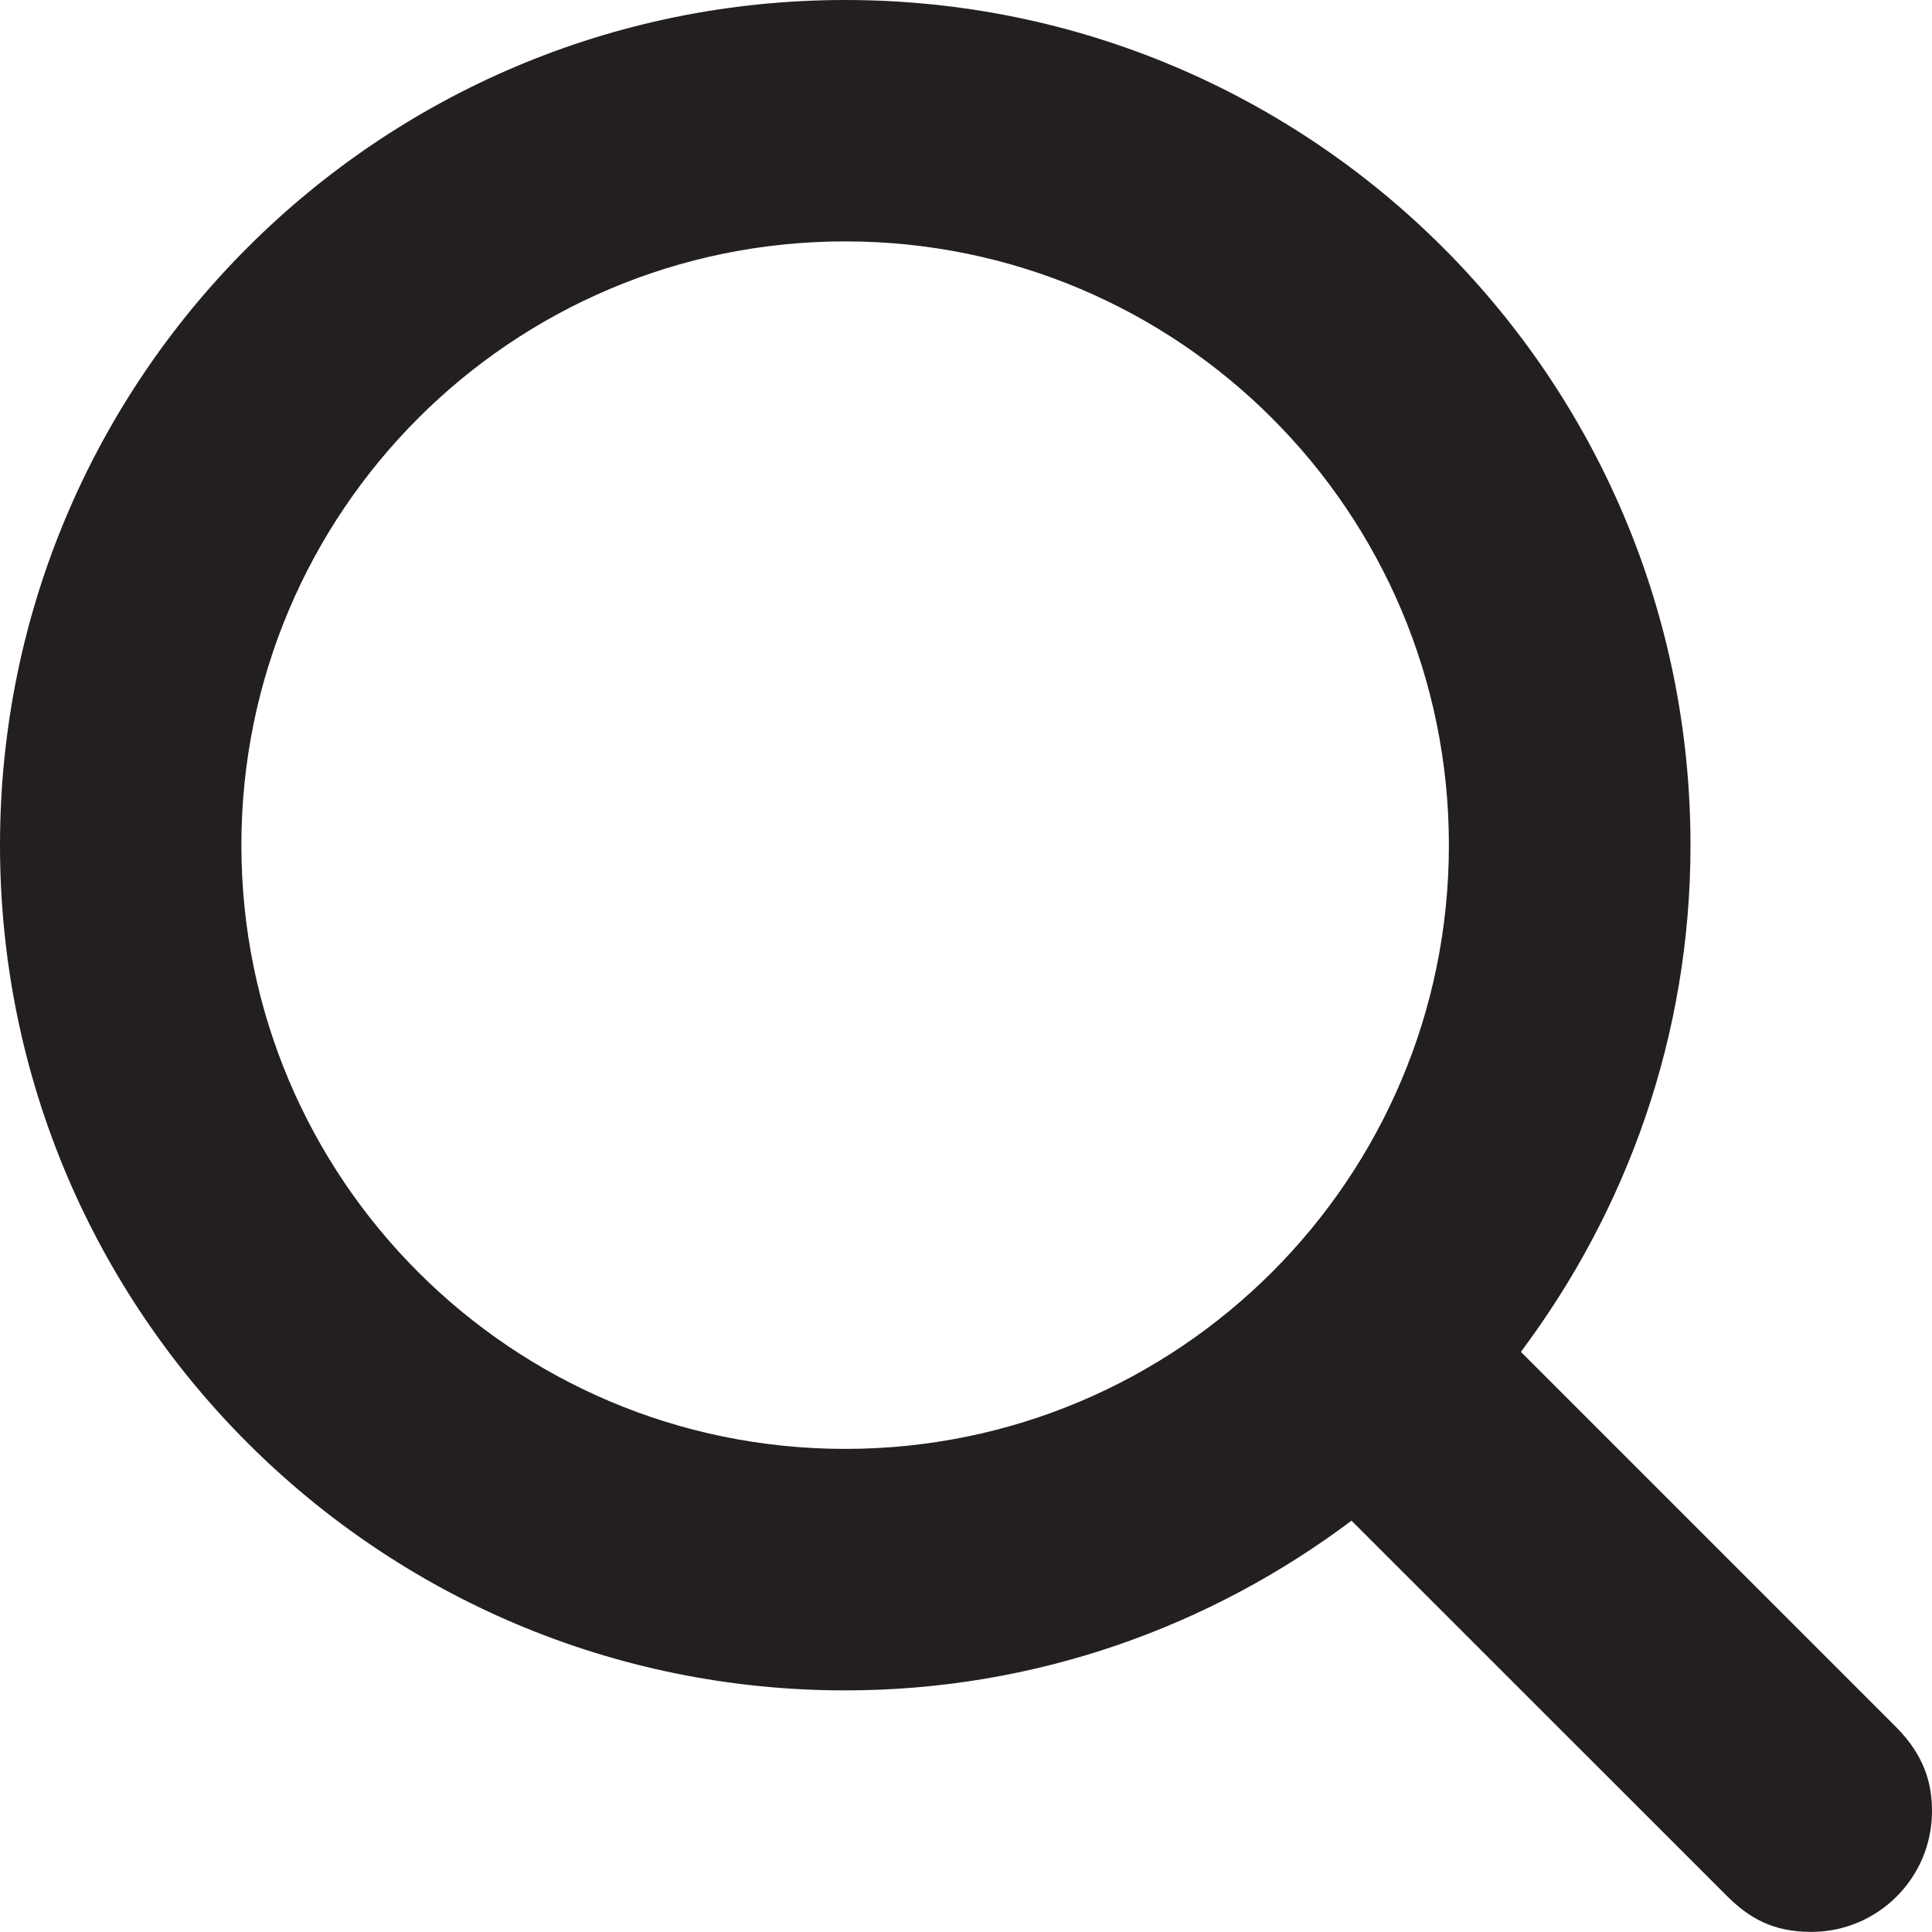
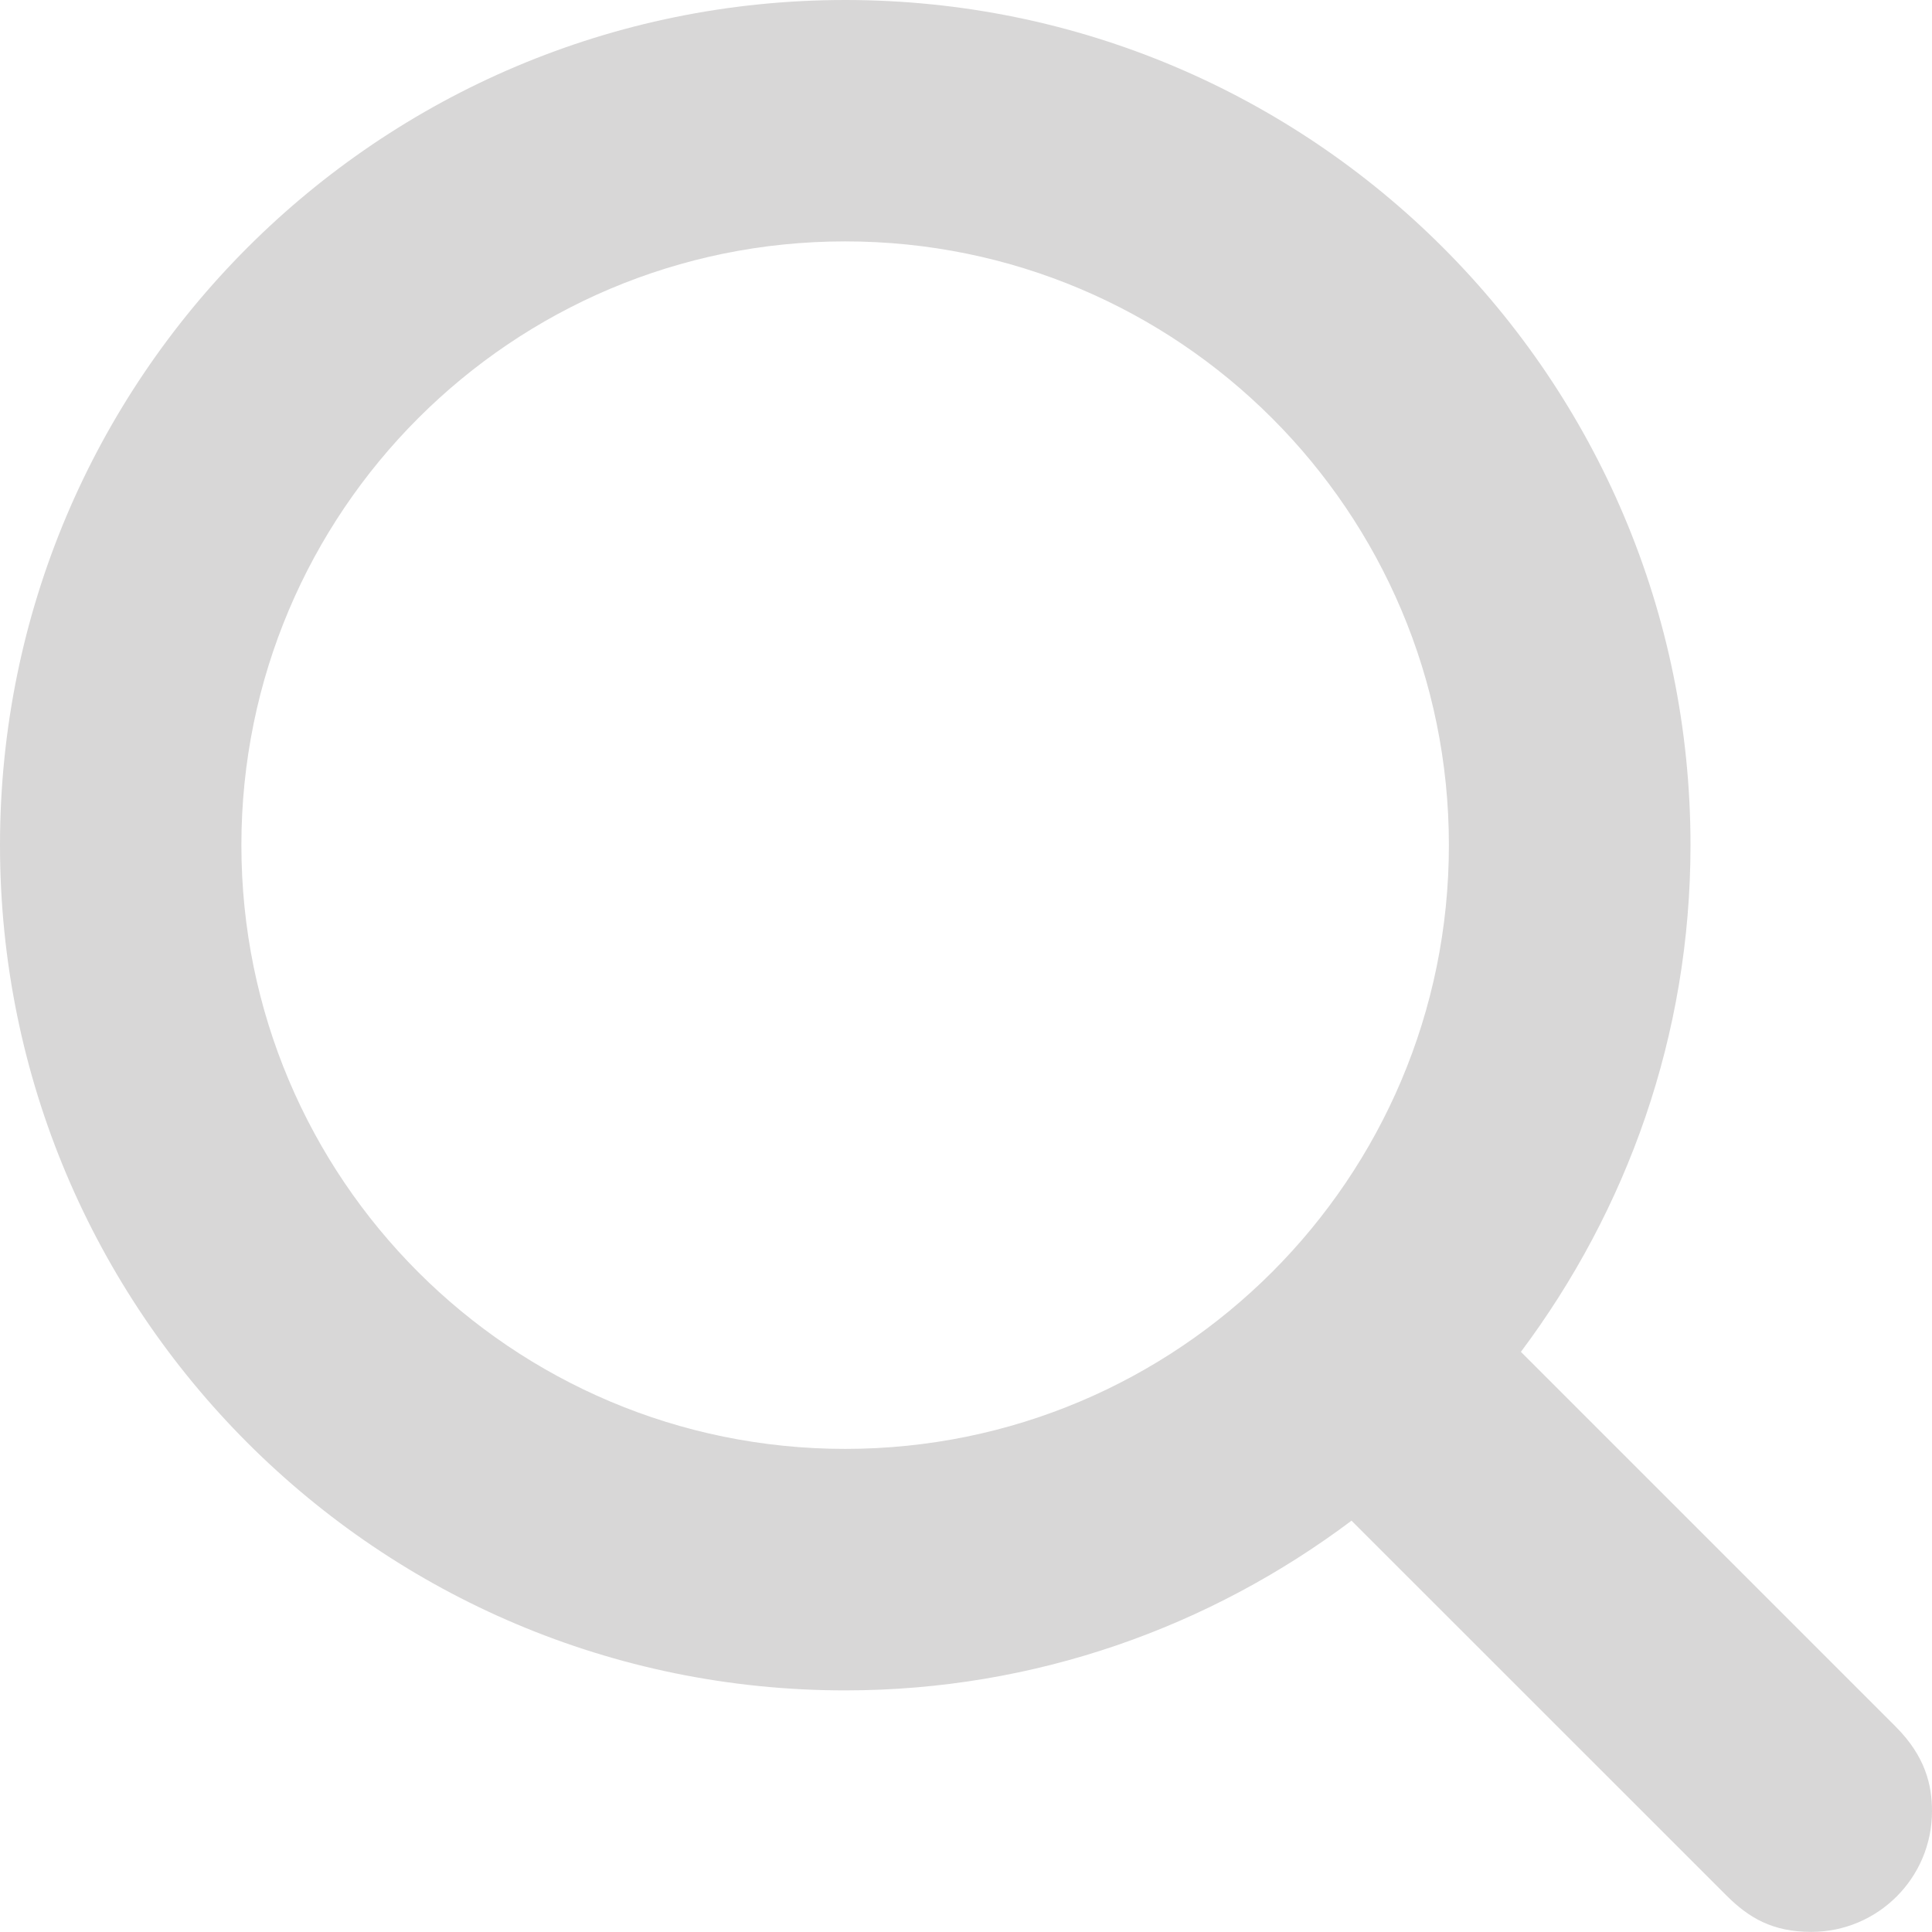
<svg xmlns="http://www.w3.org/2000/svg" version="1.1" id="Layer_1" x="0px" y="0px" width="17.6px" height="17.6px" viewBox="-0.8 -0.8 17.6 17.6" enable-background="new -0.8 -0.8 17.6 17.6" xml:space="preserve">
-   <path fill="#231F20" d="M16.47,14.93l-3.415-3.415C14.02,10.226,14.6,8.634,14.6,6.899c0-4.253-3.447-7.699-7.7-7.699 S-0.8,2.646-0.8,6.899s3.446,7.7,7.699,7.7c1.734,0,3.326-0.58,4.613-1.546l3.417,3.416c0.203,0.202,0.418,0.33,0.771,0.33 c0.607,0,1.1-0.492,1.1-1.1C16.8,15.459,16.739,15.2,16.47,14.93z M1.399,6.899c0-3.038,2.462-5.5,5.5-5.5s5.5,2.462,5.5,5.5 s-2.462,5.5-5.5,5.5S1.399,9.938,1.399,6.899z" />
+   <path fill="#d8d7d7" d="M16.47,14.93l-3.415-3.415C14.02,10.226,14.6,8.634,14.6,6.899c0-4.253-3.447-7.699-7.7-7.699 S-0.8,2.646-0.8,6.899s3.446,7.7,7.699,7.7c1.734,0,3.326-0.58,4.613-1.546l3.417,3.416c0.203,0.202,0.418,0.33,0.771,0.33 c0.607,0,1.1-0.492,1.1-1.1C16.8,15.459,16.739,15.2,16.47,14.93z M1.399,6.899c0-3.038,2.462-5.5,5.5-5.5s5.5,2.462,5.5,5.5 s-2.462,5.5-5.5,5.5S1.399,9.938,1.399,6.899z" />
</svg>
